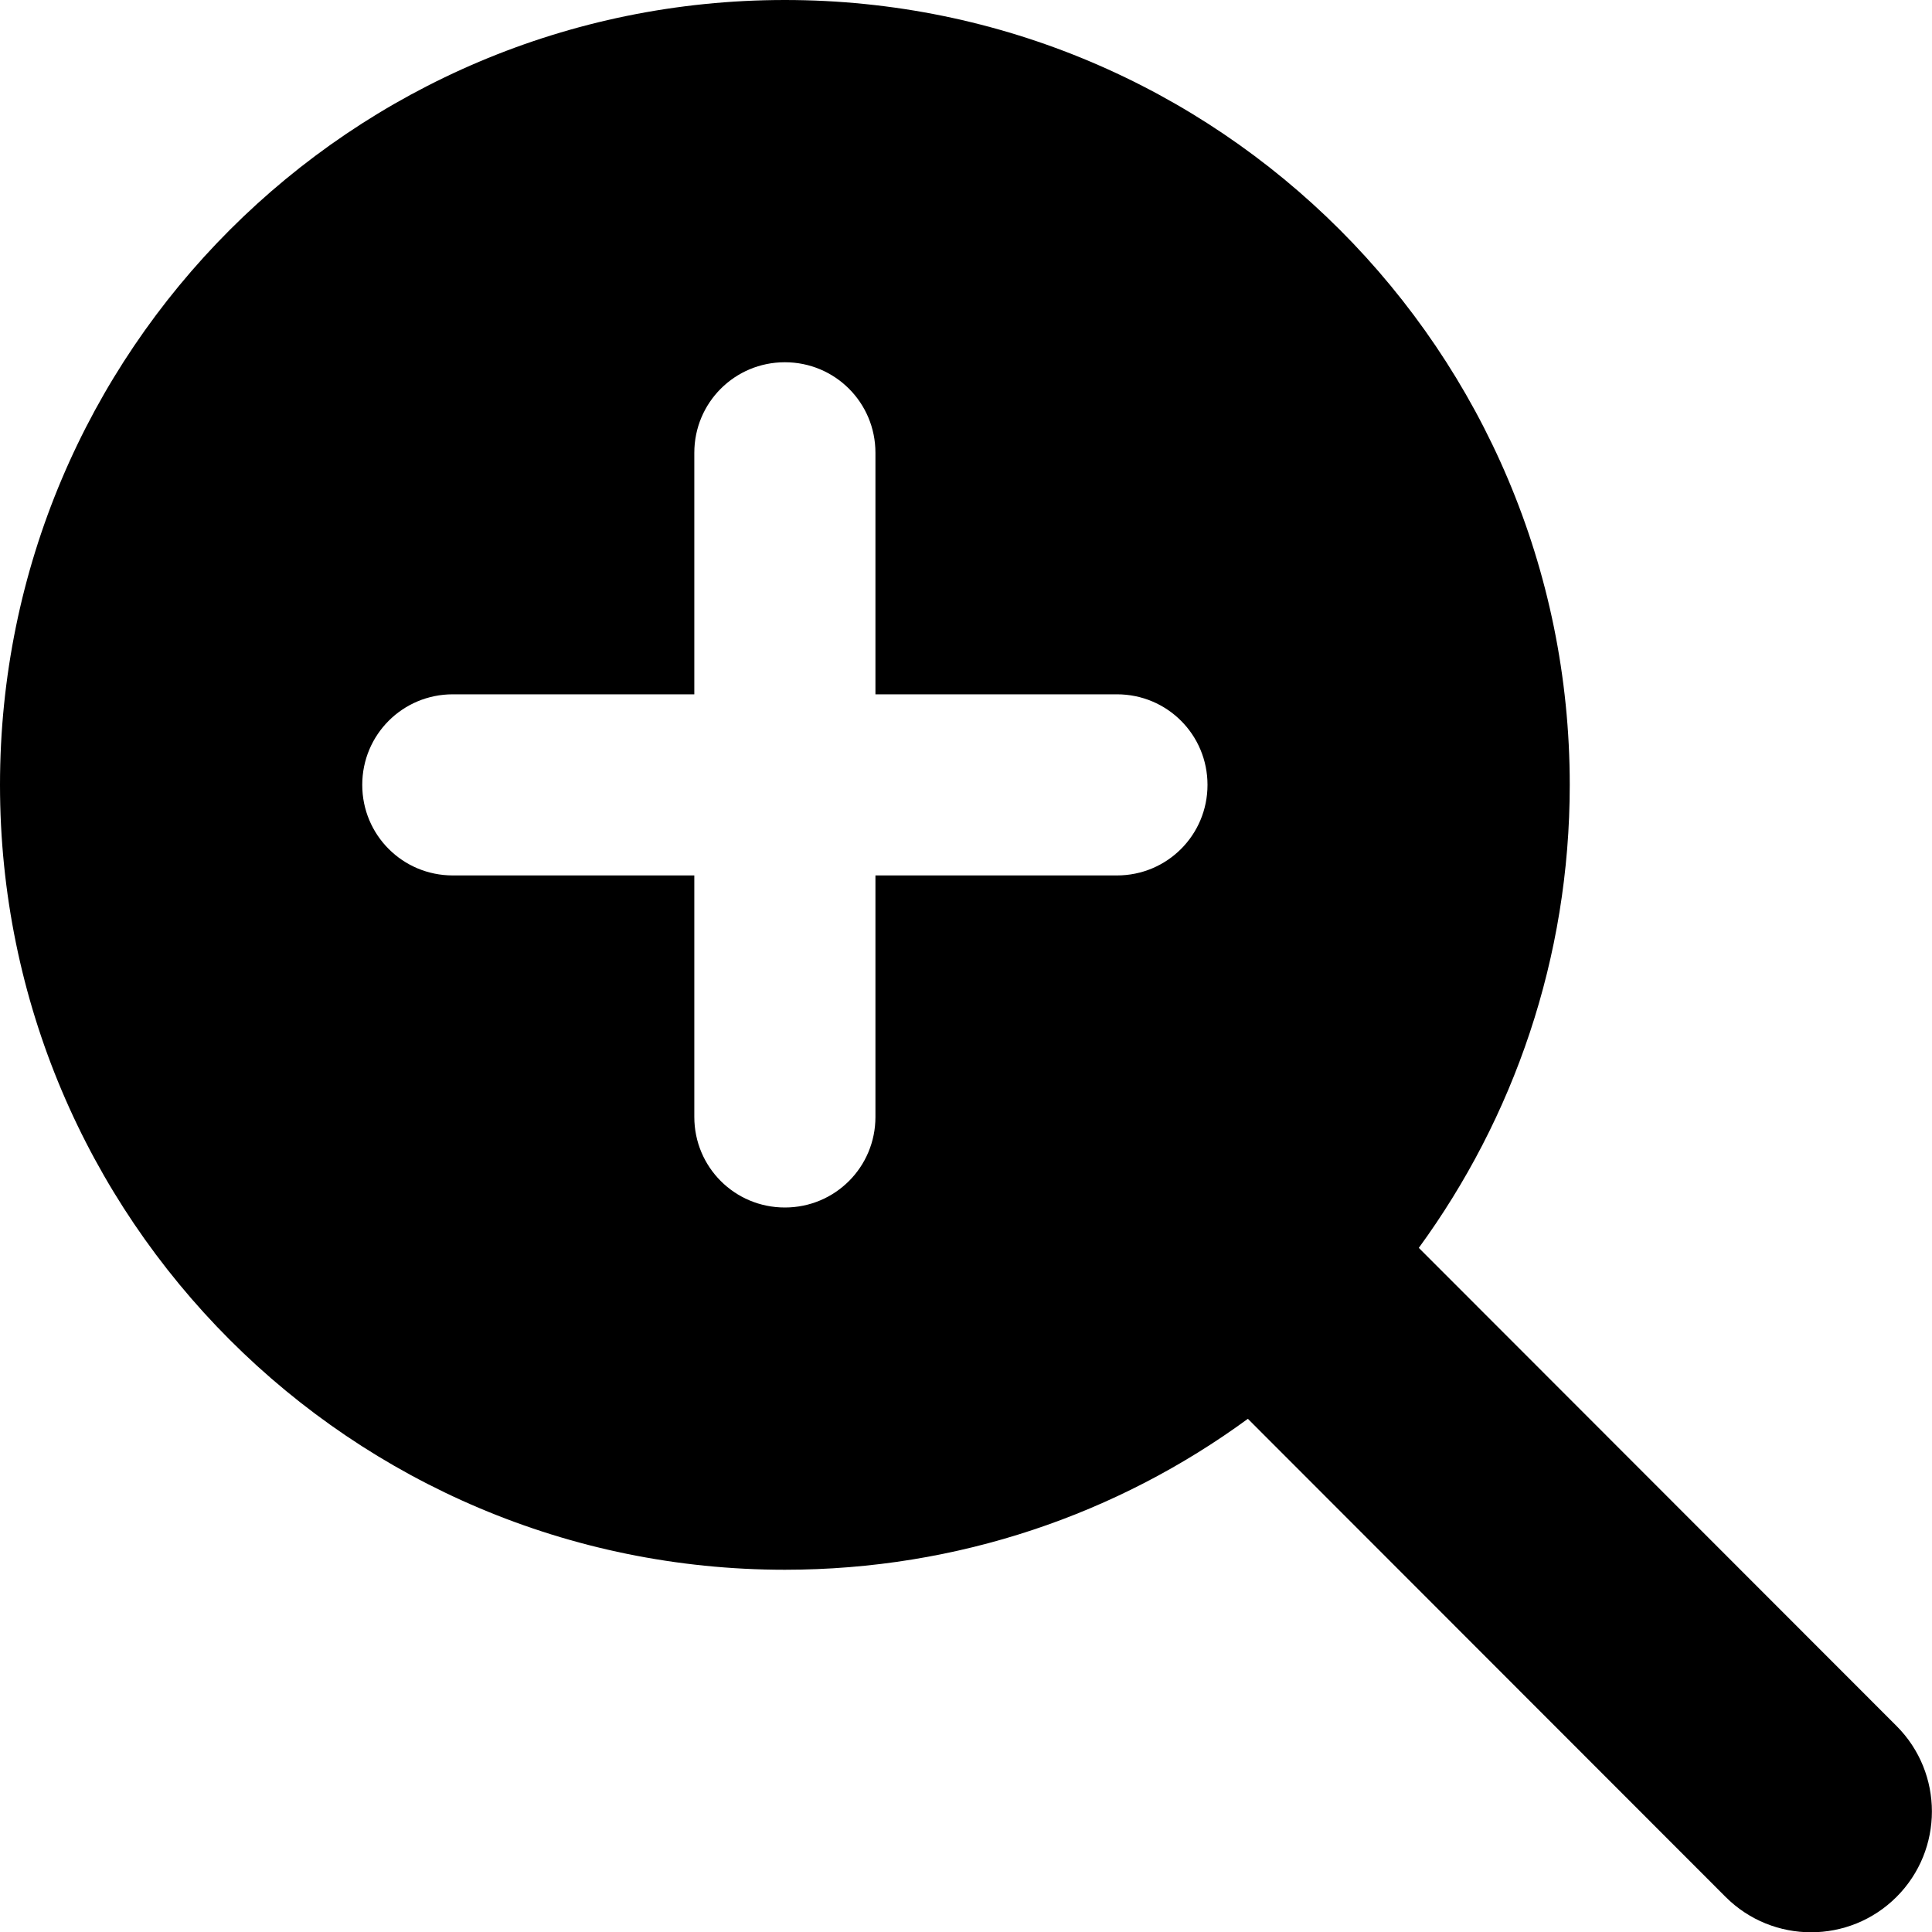
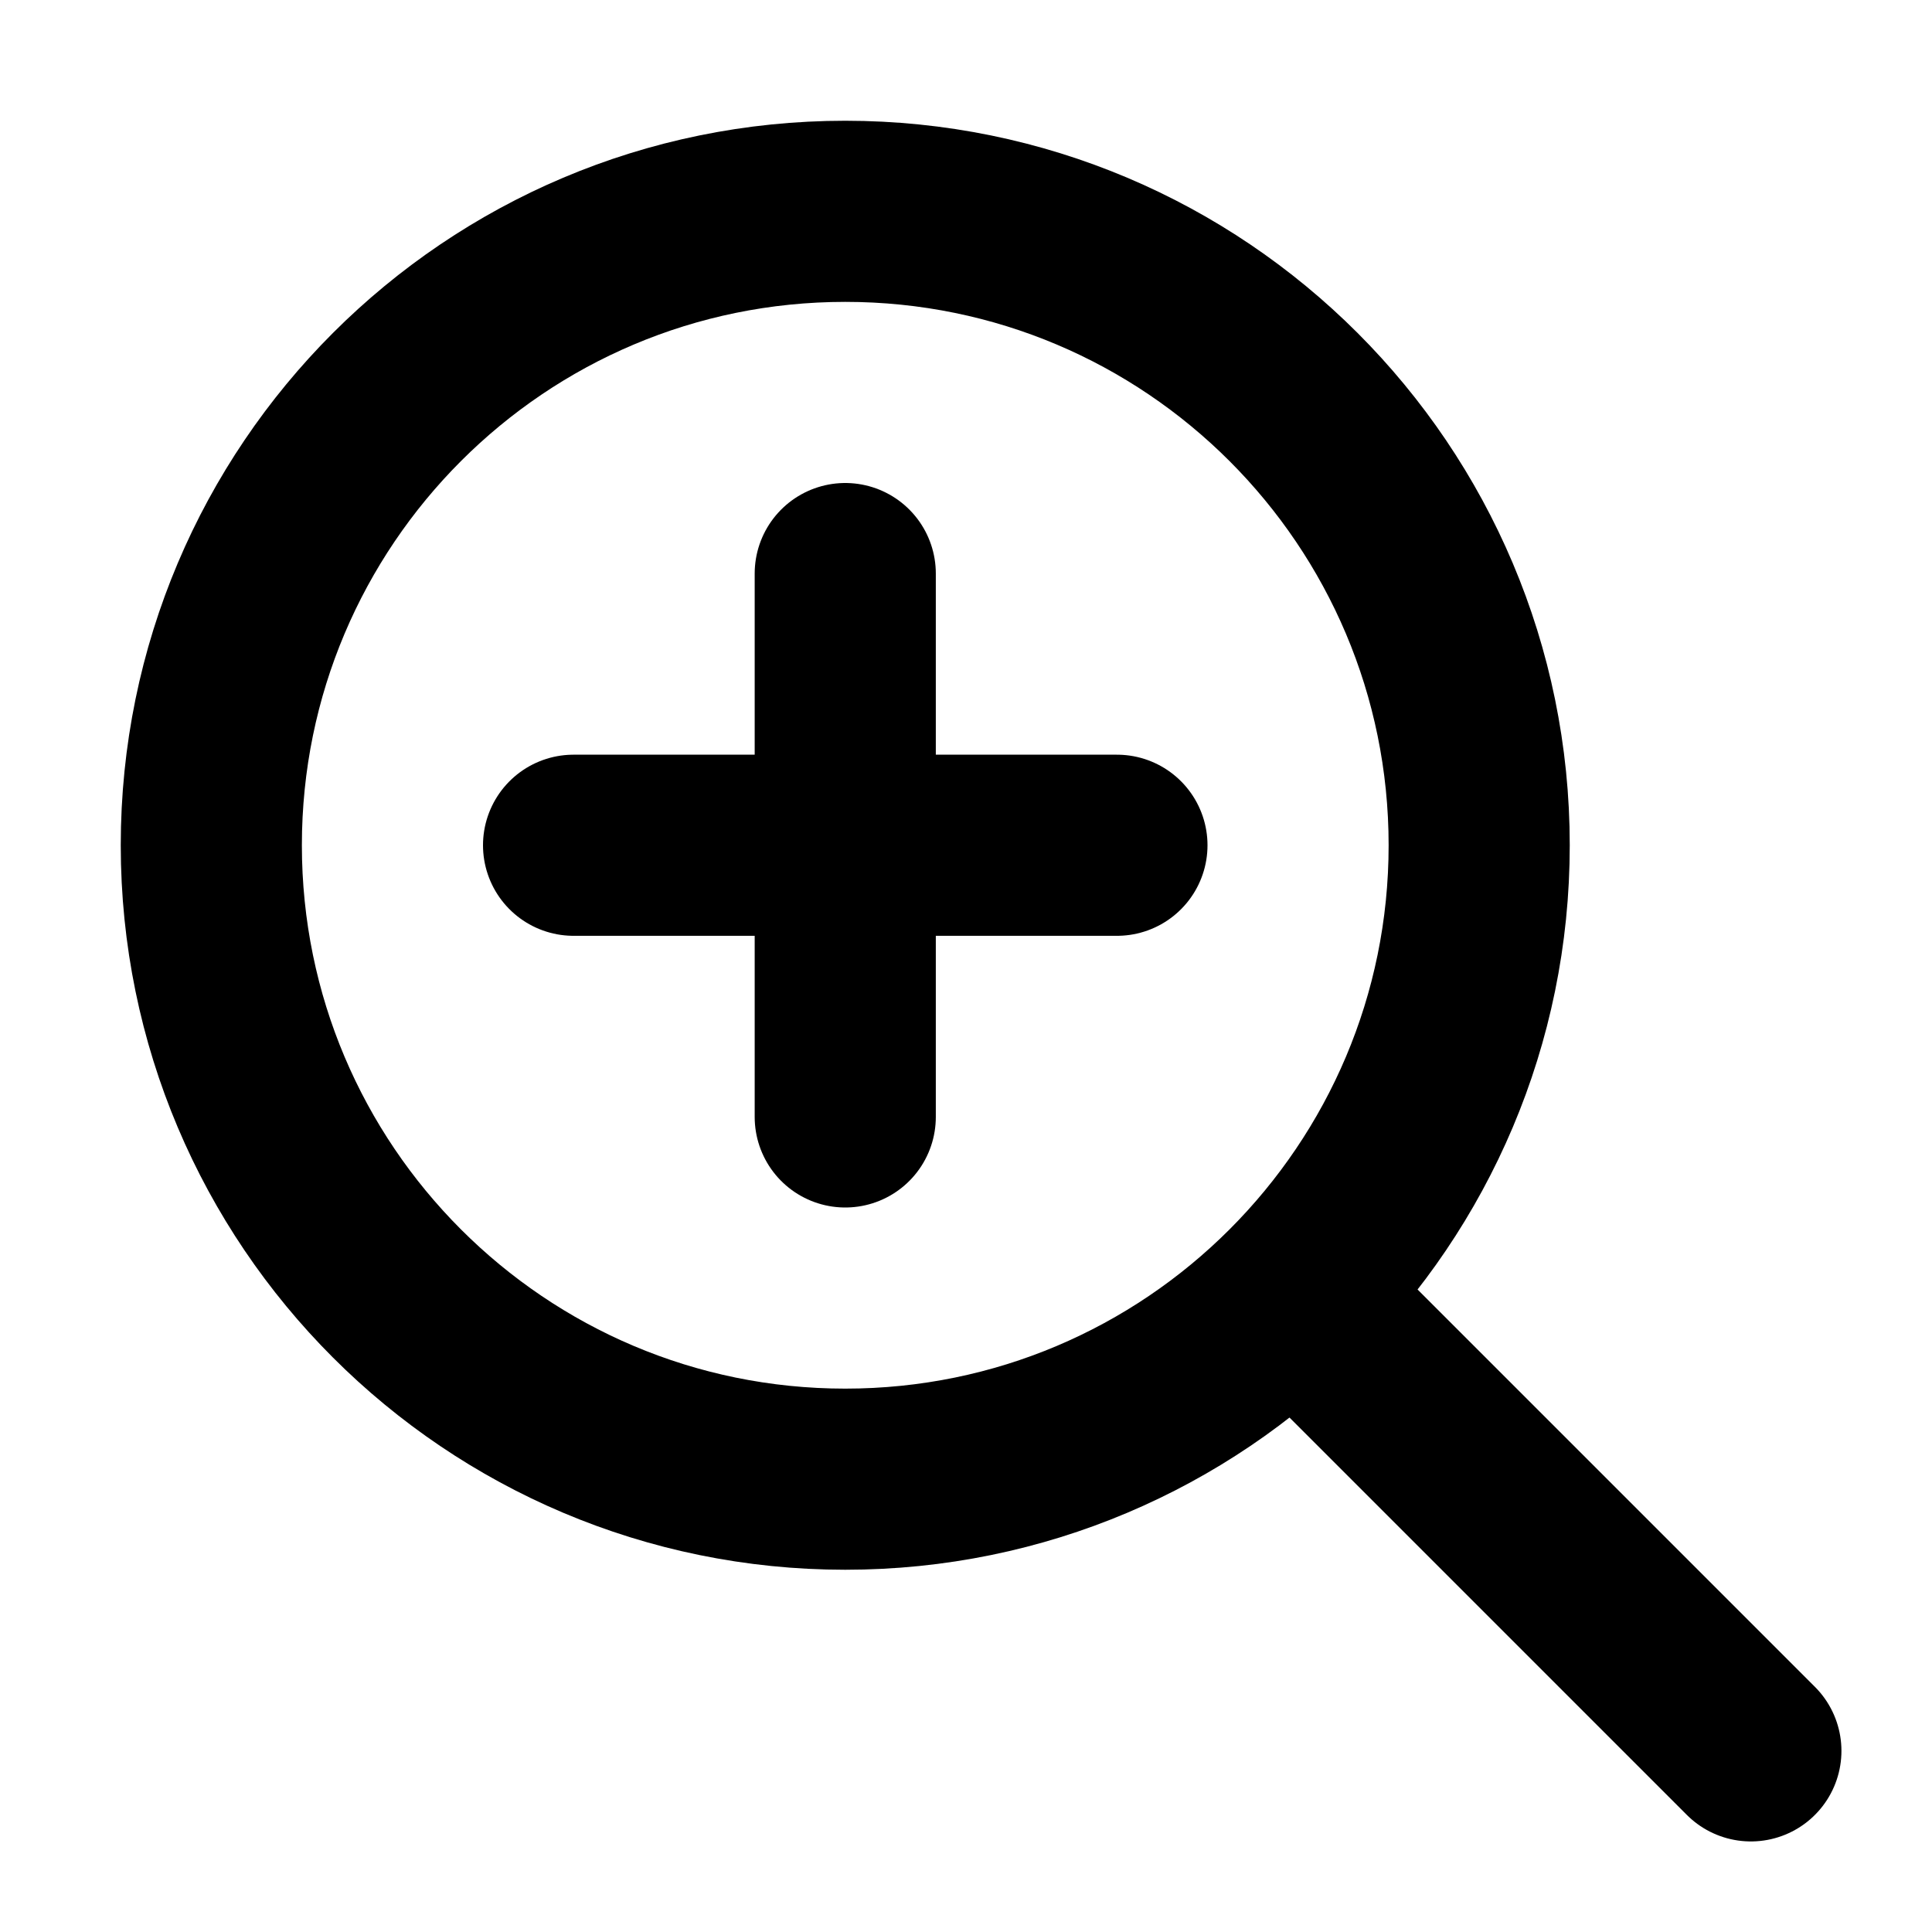
- <svg xmlns="http://www.w3.org/2000/svg" viewBox="0 0 512 512">
-   <path d="M416 208c0 45.9-14.9 88.3-40 122.7L502.6 457.4c12.5 12.5 12.5 32.8 0 45.3s-32.8 12.5-45.3 0L330.7 376c-34.4 25.2-76.8 40-122.7 40C93.1 416 0 322.9 0 208S93.1 0 208 0S416 93.1 416 208zM184 296c0 13.3 10.7 24 24 24s24-10.7 24-24V232h64c13.3 0 24-10.7 24-24s-10.7-24-24-24H232V120c0-13.3-10.7-24-24-24s-24 10.7-24 24v64H120c-13.3 0-24 10.7-24 24s10.7 24 24 24h64v64z" />
+ <svg xmlns="http://www.w3.org/2000/svg" viewBox="0 0 16 16" fill="none" stroke="currentColor" stroke-width="1.5" stroke-linecap="round">
+   <circle cx="7" cy="7" r="5.25" />
+   <path d="M10.9 10.9 14.5 14.5M7 4.75v4.5M4.75 7h4.5" />
</svg>
